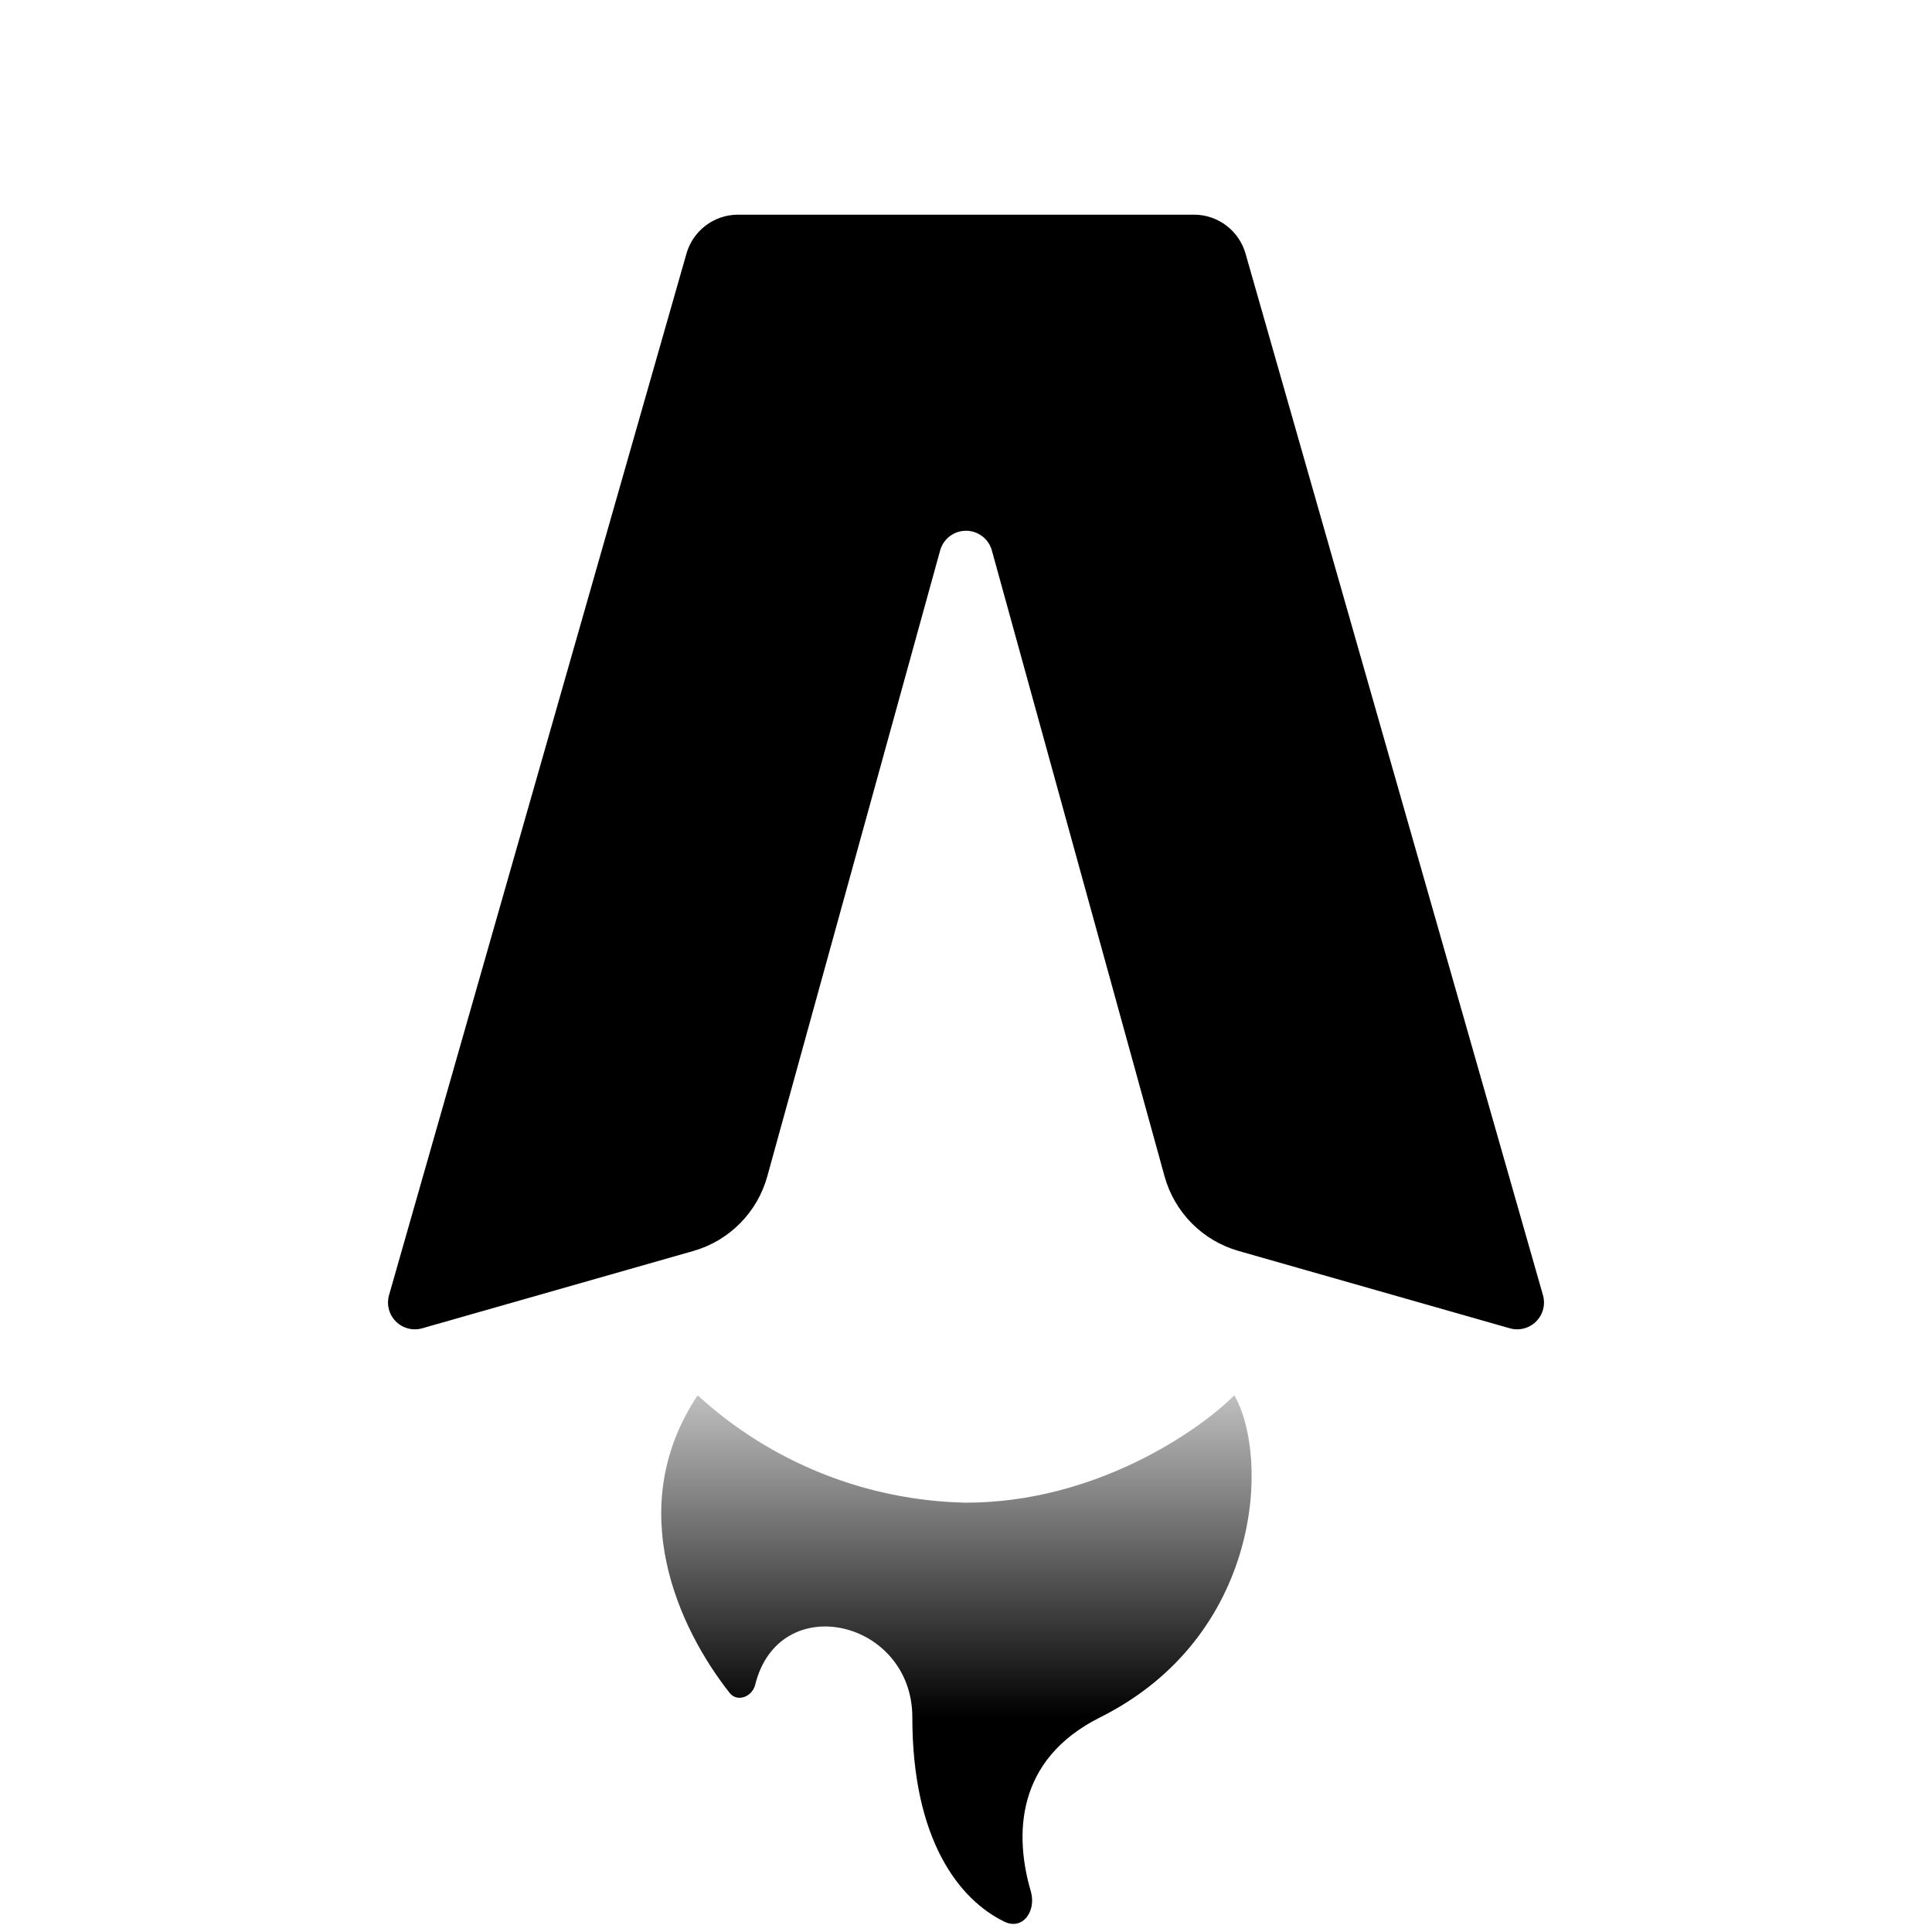
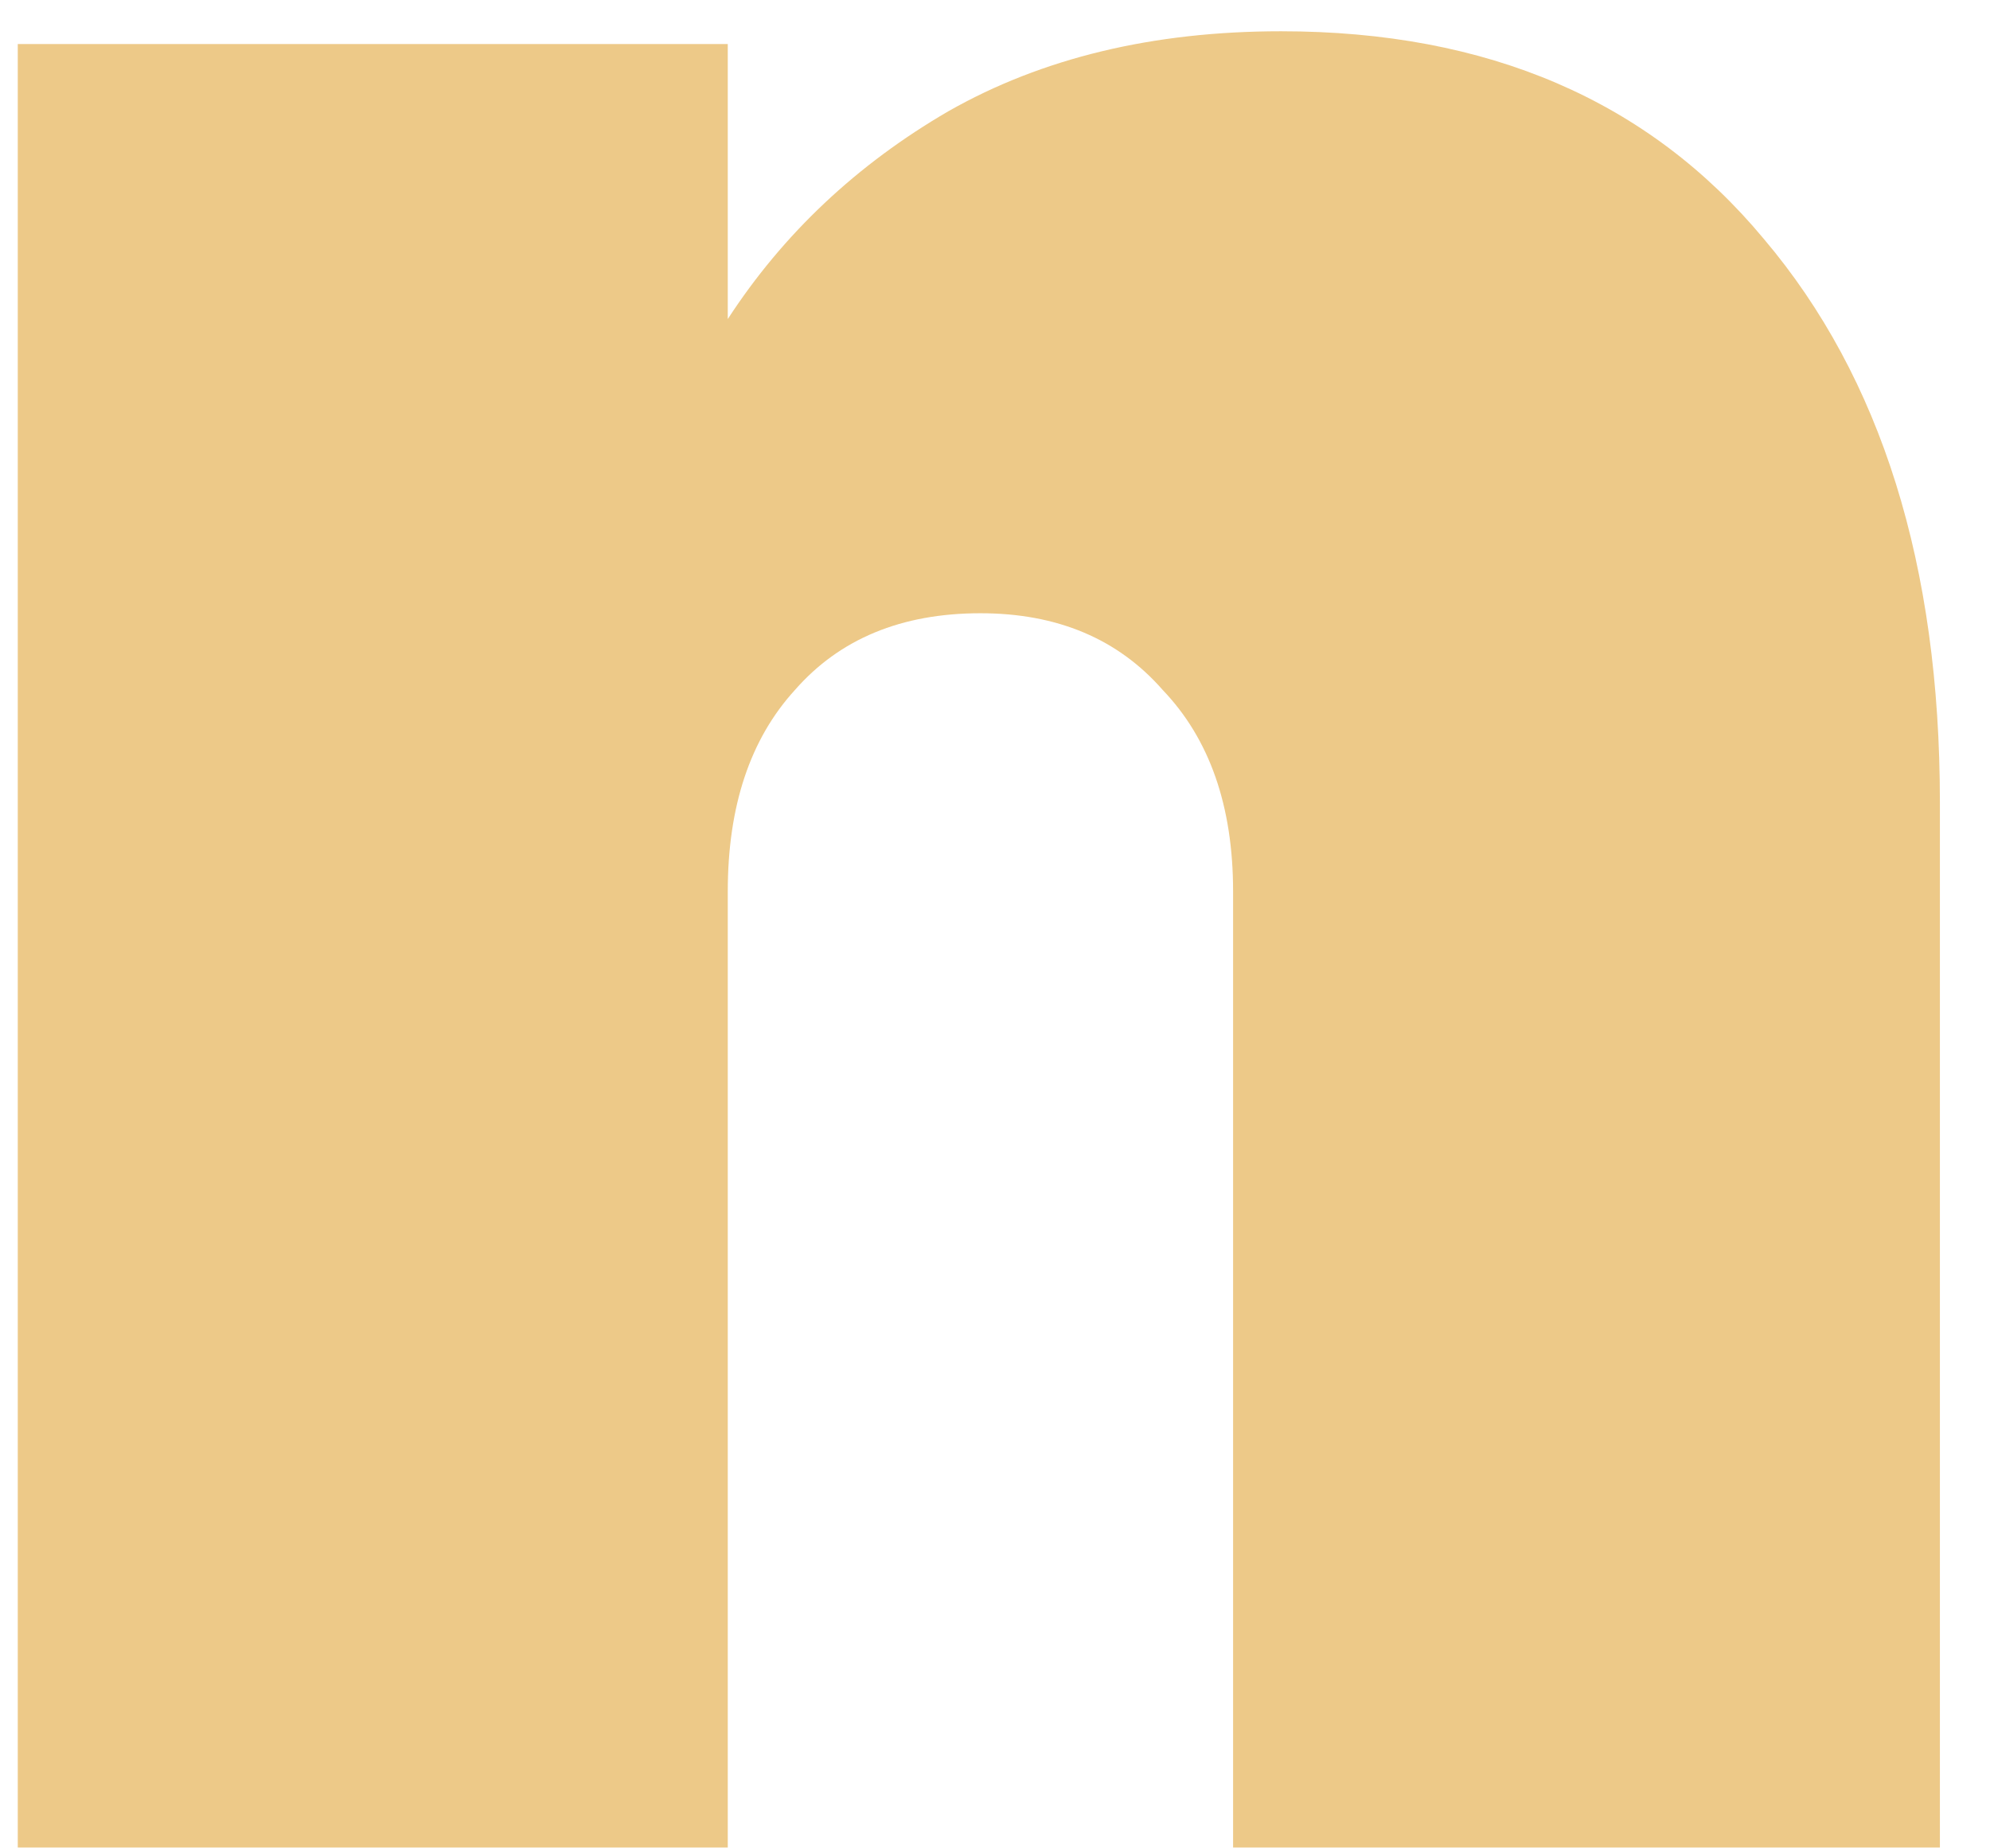
- <svg xmlns="http://www.w3.org/2000/svg" fill="none" viewBox="0 0 36 36">
-   <path fill="#000" d="M22.25 4h-8.5a1 1 0 0 0-.96.73l-5.54 19.4a.5.5 0 0 0 .62.62l5.05-1.44a2 2 0 0 0 1.38-1.4l3.22-11.66a.5.5 0 0 1 .96 0l3.22 11.67a2 2 0 0 0 1.38 1.39l5.05 1.44a.5.5 0 0 0 .62-.62l-5.54-19.4a1 1 0 0 0-.96-.73Z" />
-   <path fill="url(#gradient)" d="M18 28a7.63 7.63 0 0 1-5-2c-1.4 2.1-.35 4.35.6 5.55.14.17.41.07.47-.15.44-1.8 2.93-1.22 2.93.6 0 2.28.87 3.4 1.72 3.81.34.16.59-.2.49-.56-.31-1.05-.29-2.46 1.29-3.25 3-1.5 3.17-4.83 2.5-6-.67.67-2.6 2-5 2Z" />
-   <defs>
-     <linearGradient id="gradient" x1="16" x2="16" y1="32" y2="24" gradientUnits="userSpaceOnUse">
-       <stop stop-color="#000" />
-       <stop offset="1" stop-color="#000" stop-opacity="0" />
-     </linearGradient>
-   </defs>
-   <style>
-     @media (prefers-color-scheme:dark){:root{filter:invert(100%)}}
-   </style>
+ <svg xmlns="http://www.w3.org/2000/svg" width="28" height="26" viewBox="0 0 28 26" fill="none">
+   <path d="M18.025 0.44C20.935 0.44 23.2 1.415 24.82 3.365C26.47 5.315 27.295 7.955 27.295 11.285V26H17.35V12.545C17.35 11.345 17.02 10.4 16.36 9.71C15.73 8.99 14.875 8.63 13.795 8.63C12.685 8.63 11.815 8.99 11.185 9.71C10.555 10.4 10.24 11.345 10.24 12.545V26H0.25V0.62H10.24V4.49C11.02 3.29 12.055 2.315 13.345 1.565C14.665 0.815 16.225 0.44 18.025 0.44Z" fill="#EDC988" />
</svg>
